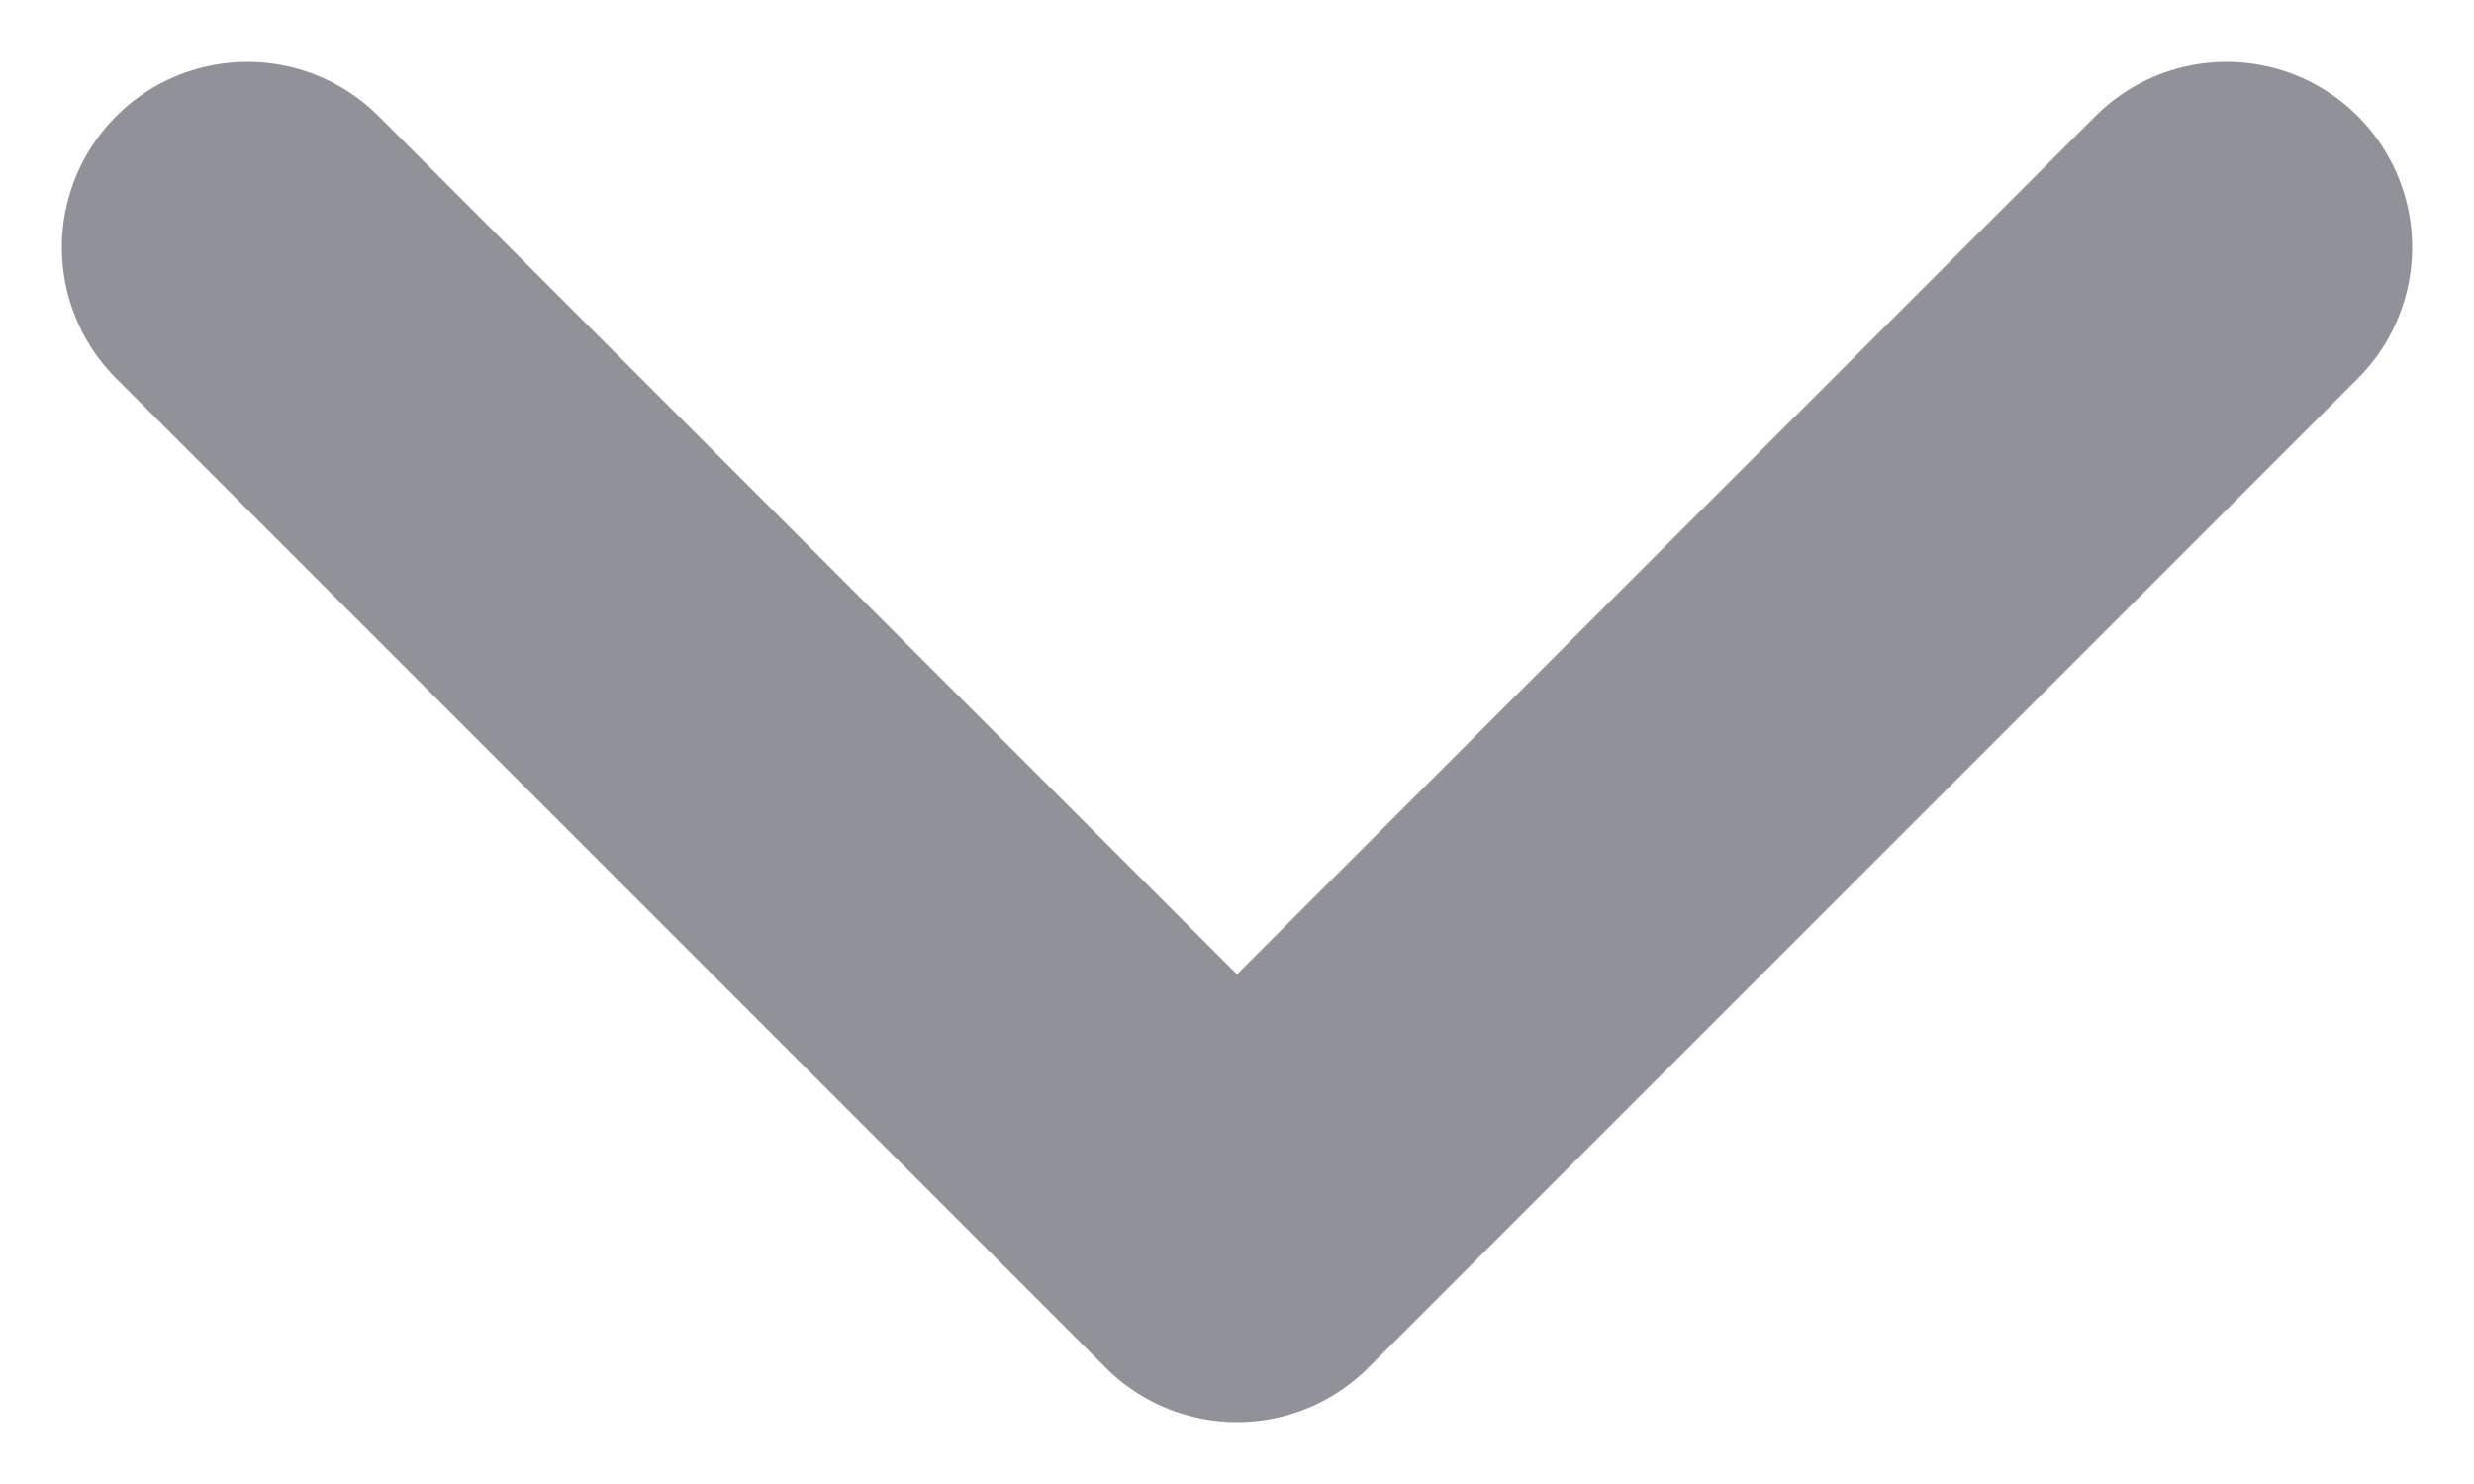
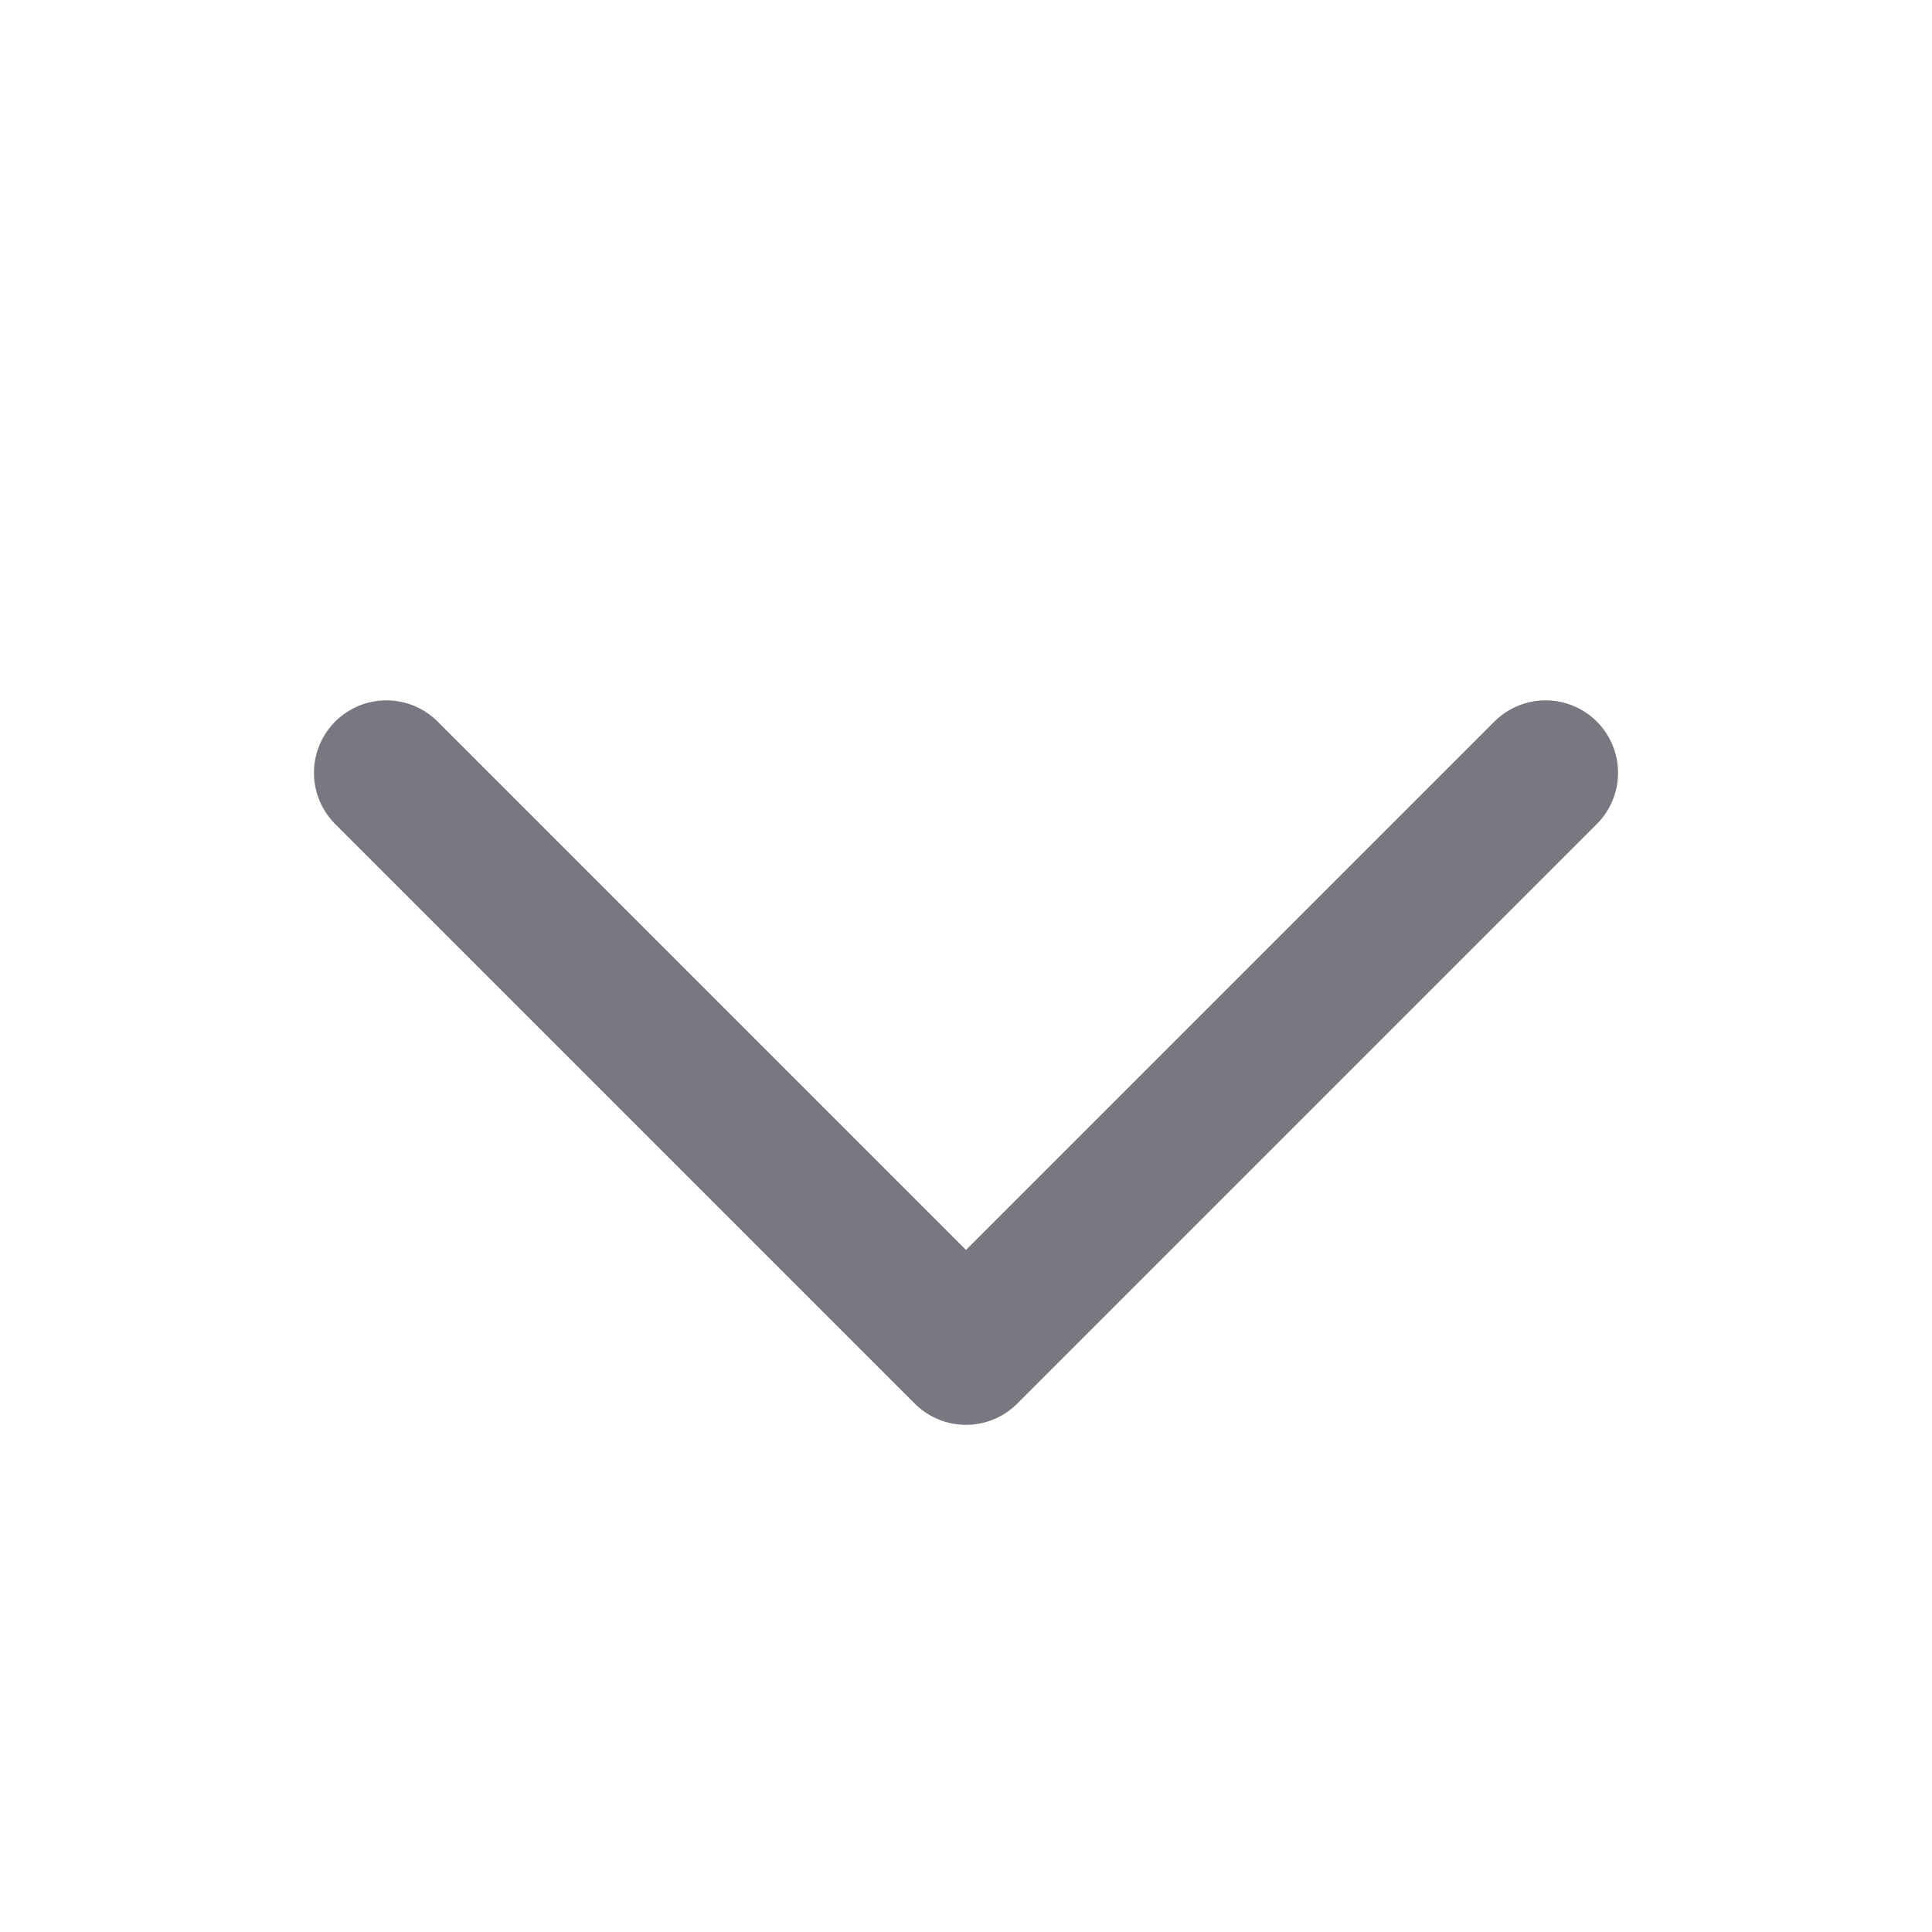
- <svg xmlns="http://www.w3.org/2000/svg" width="10" height="6" viewBox="0 0 10 6" fill="none">
-   <path d="M1 1L5 5L9 1" stroke="#919199" stroke-width="1.5" stroke-linecap="round" stroke-linejoin="round" />
+ <svg xmlns="http://www.w3.org/2000/svg" width="20" height="20" viewBox="0 0 20 20" fill="none">
+   <path d="M4 8L10 14L16 8" stroke="#787880" stroke-width="1.5" stroke-linecap="round" stroke-linejoin="round" />
</svg>
